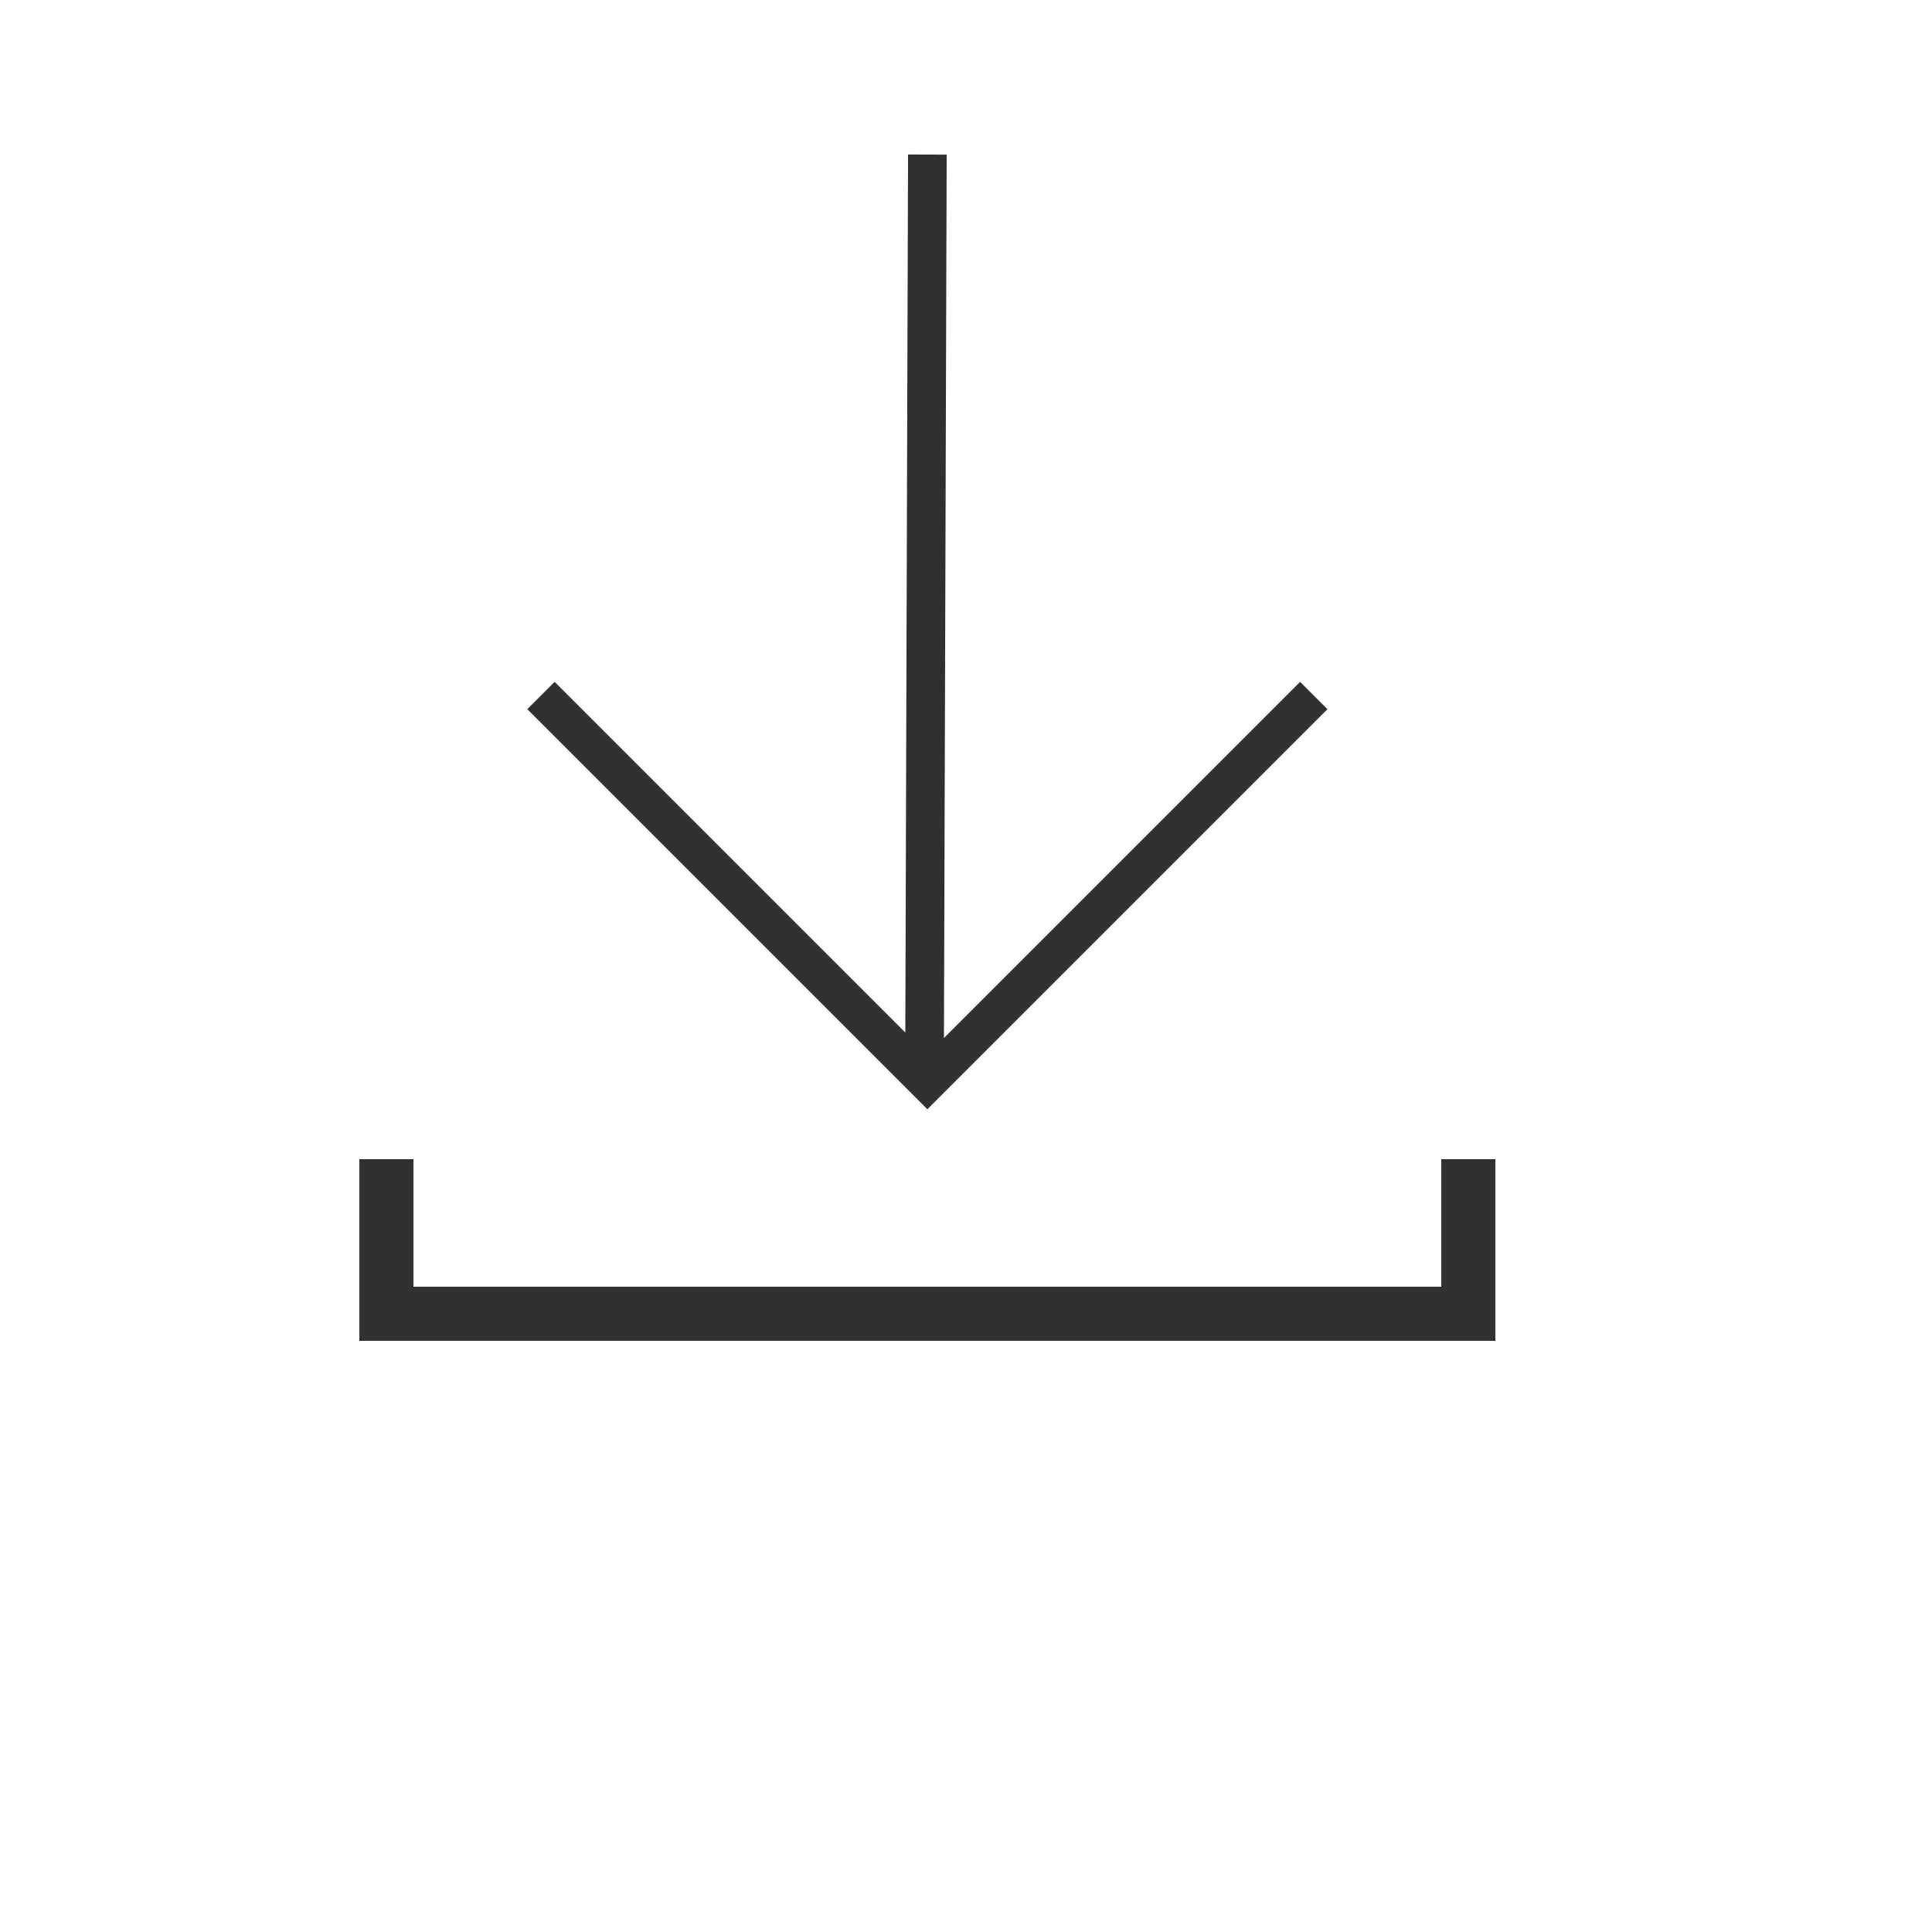
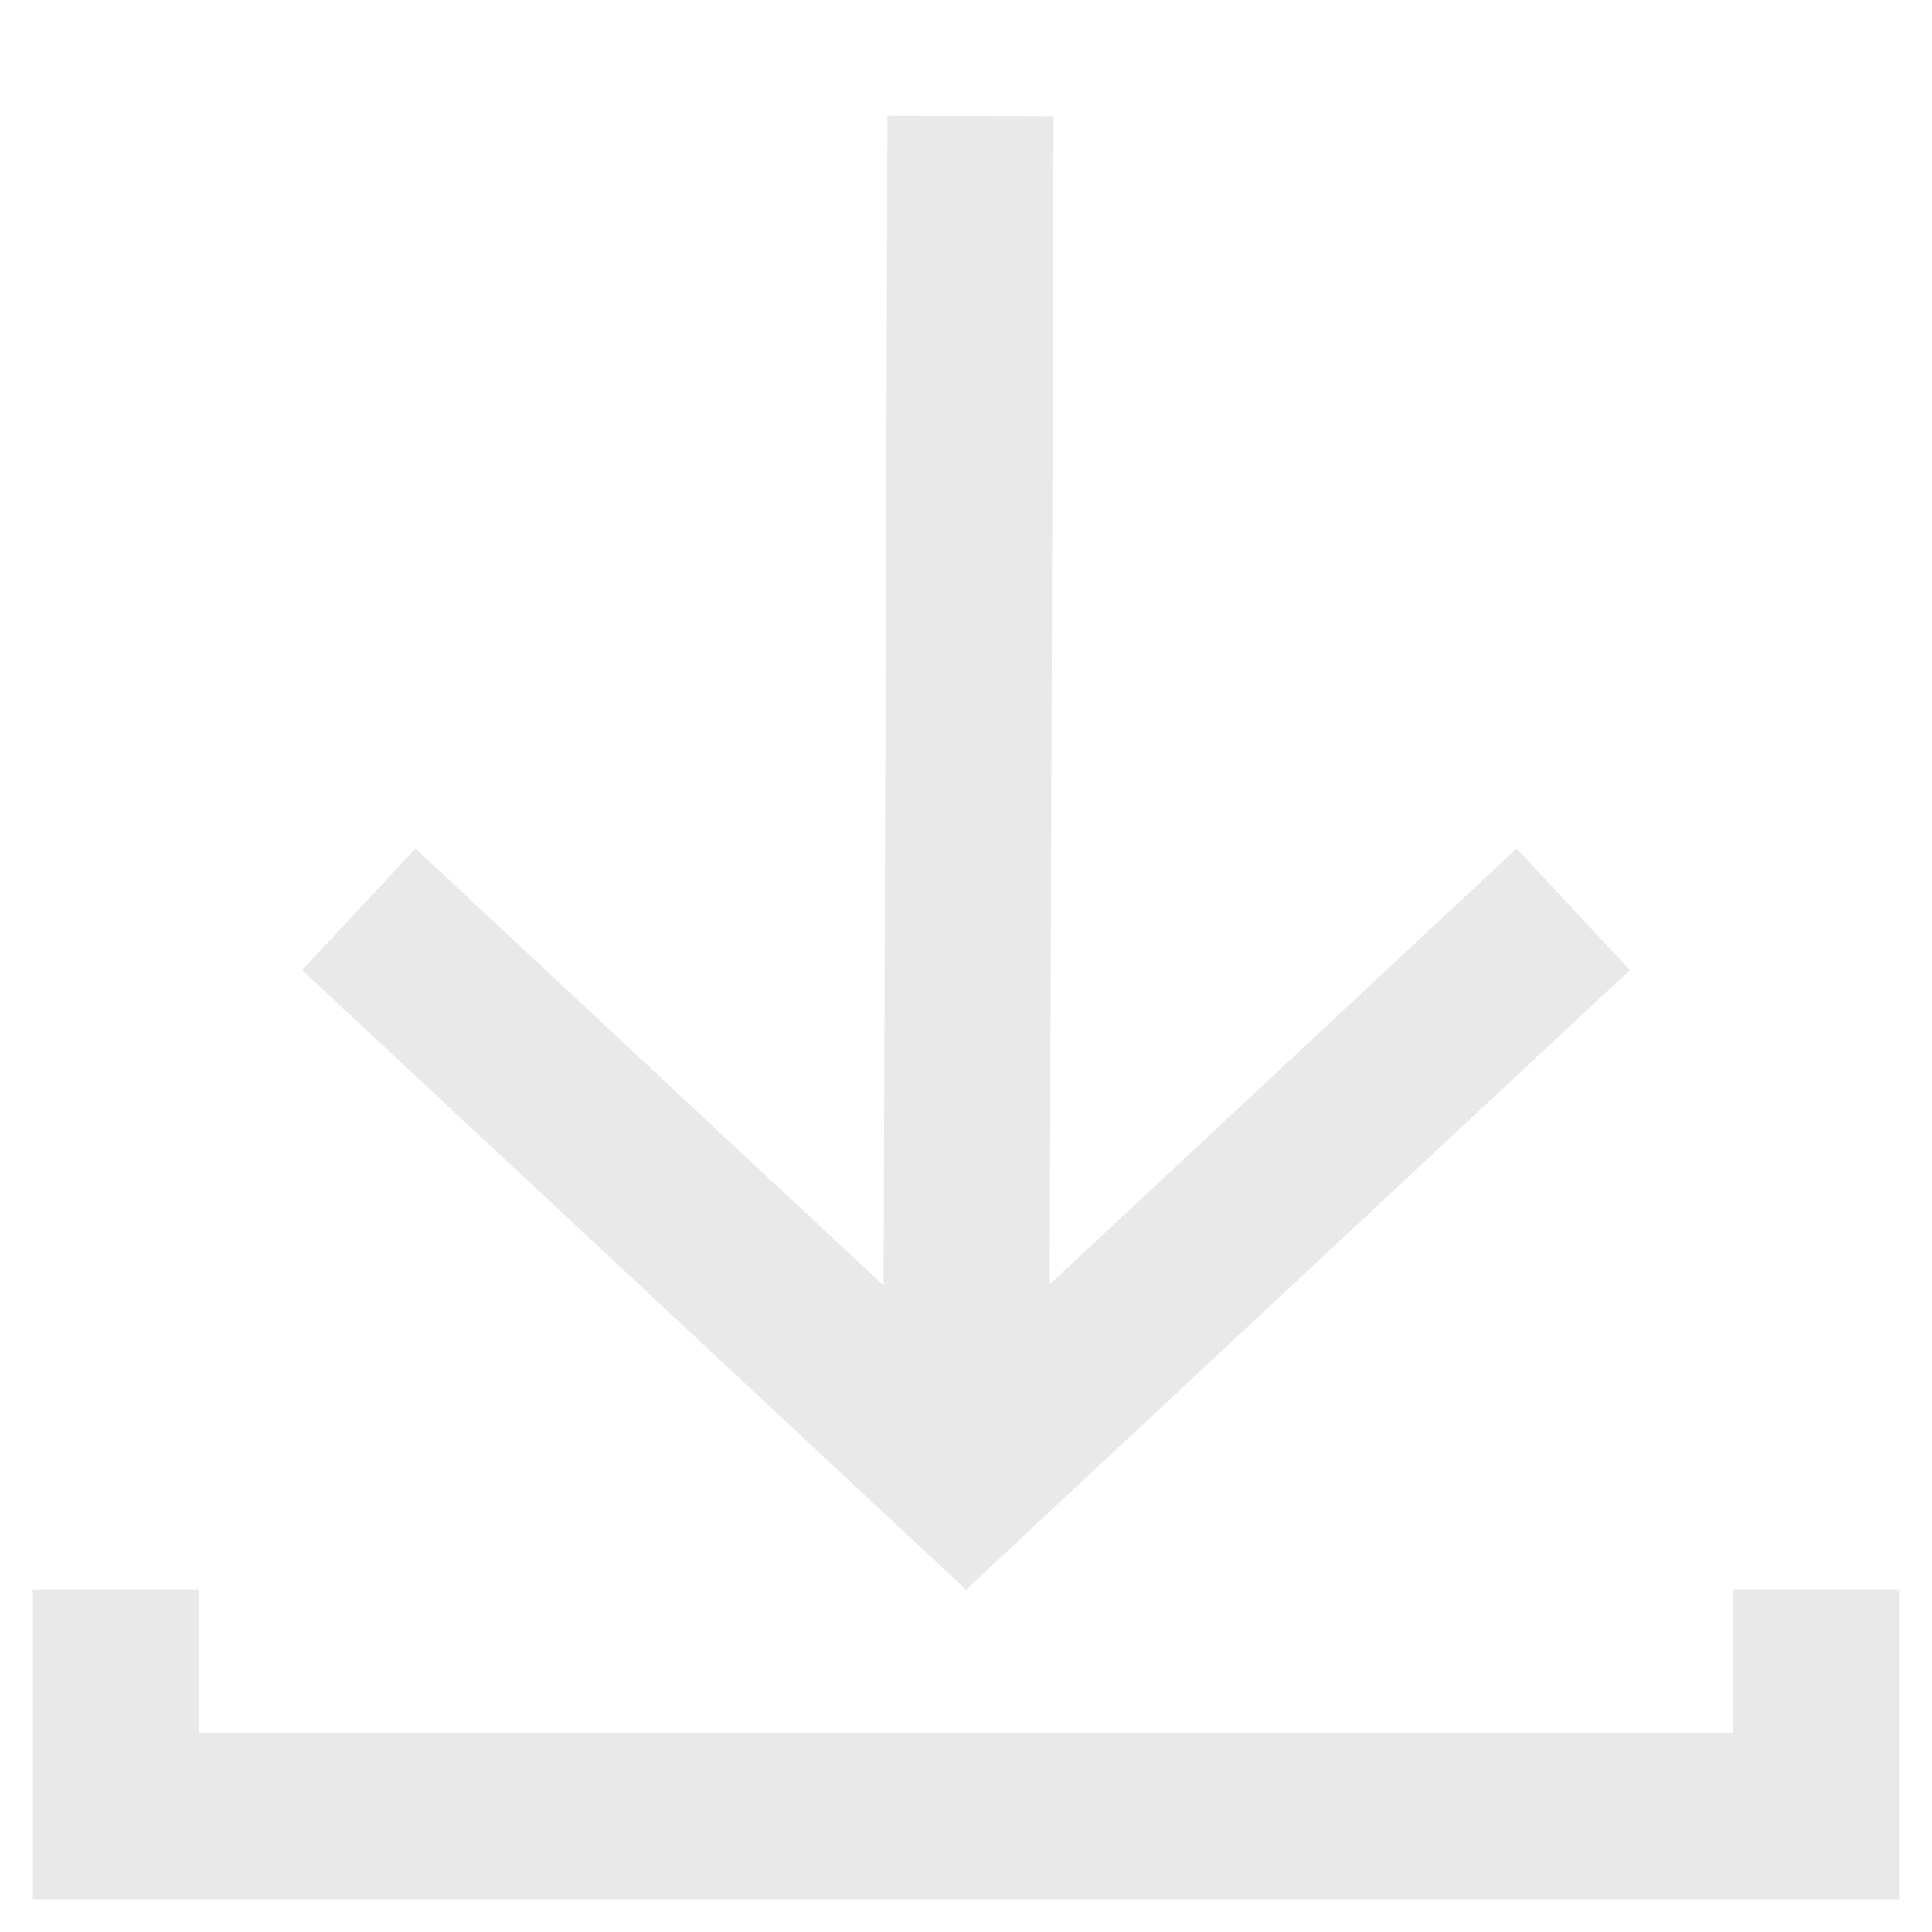
<svg xmlns="http://www.w3.org/2000/svg" xmlns:ns1="https://boxy-svg.com" viewBox="0 0 500 500">
  <defs>
-     <ns1:grid x="0" y="0" width="20" height="20" />
+     <ns1:grid x="0" y="0" width="10" height="10" />
  </defs>
-   <polyline style="fill: none; stroke-width: 14px; stroke: rgb(48, 48, 48);" points="100 300 100 340 380 340 380 300" />
-   <polyline style="fill: none; stroke-width: 10px; stroke: rgb(48, 48, 48);" points="140 180 240 280 340 180" />
-   <line style="fill: none; stroke-width: 10px; stroke: rgb(48, 48, 48);" x1="239.254" y1="280.589" x2="240" y2="40" />
+   <polyline style="fill: none; stroke: rgb(233, 233, 233); stroke-width: 43px;" points="30 411.332 30 470 470 470 470 411.332" />
+   <polyline style="fill: none; stroke: rgb(233, 233, 233); stroke-width: 43px;" points="92.857 235.332 250 382 407.143 235.332" />
+   <line style="fill: none; stroke: rgb(233, 233, 233); stroke-width: 43px;" x1="250" y1="382.863" x2="251.172" y2="30" />
</svg>
